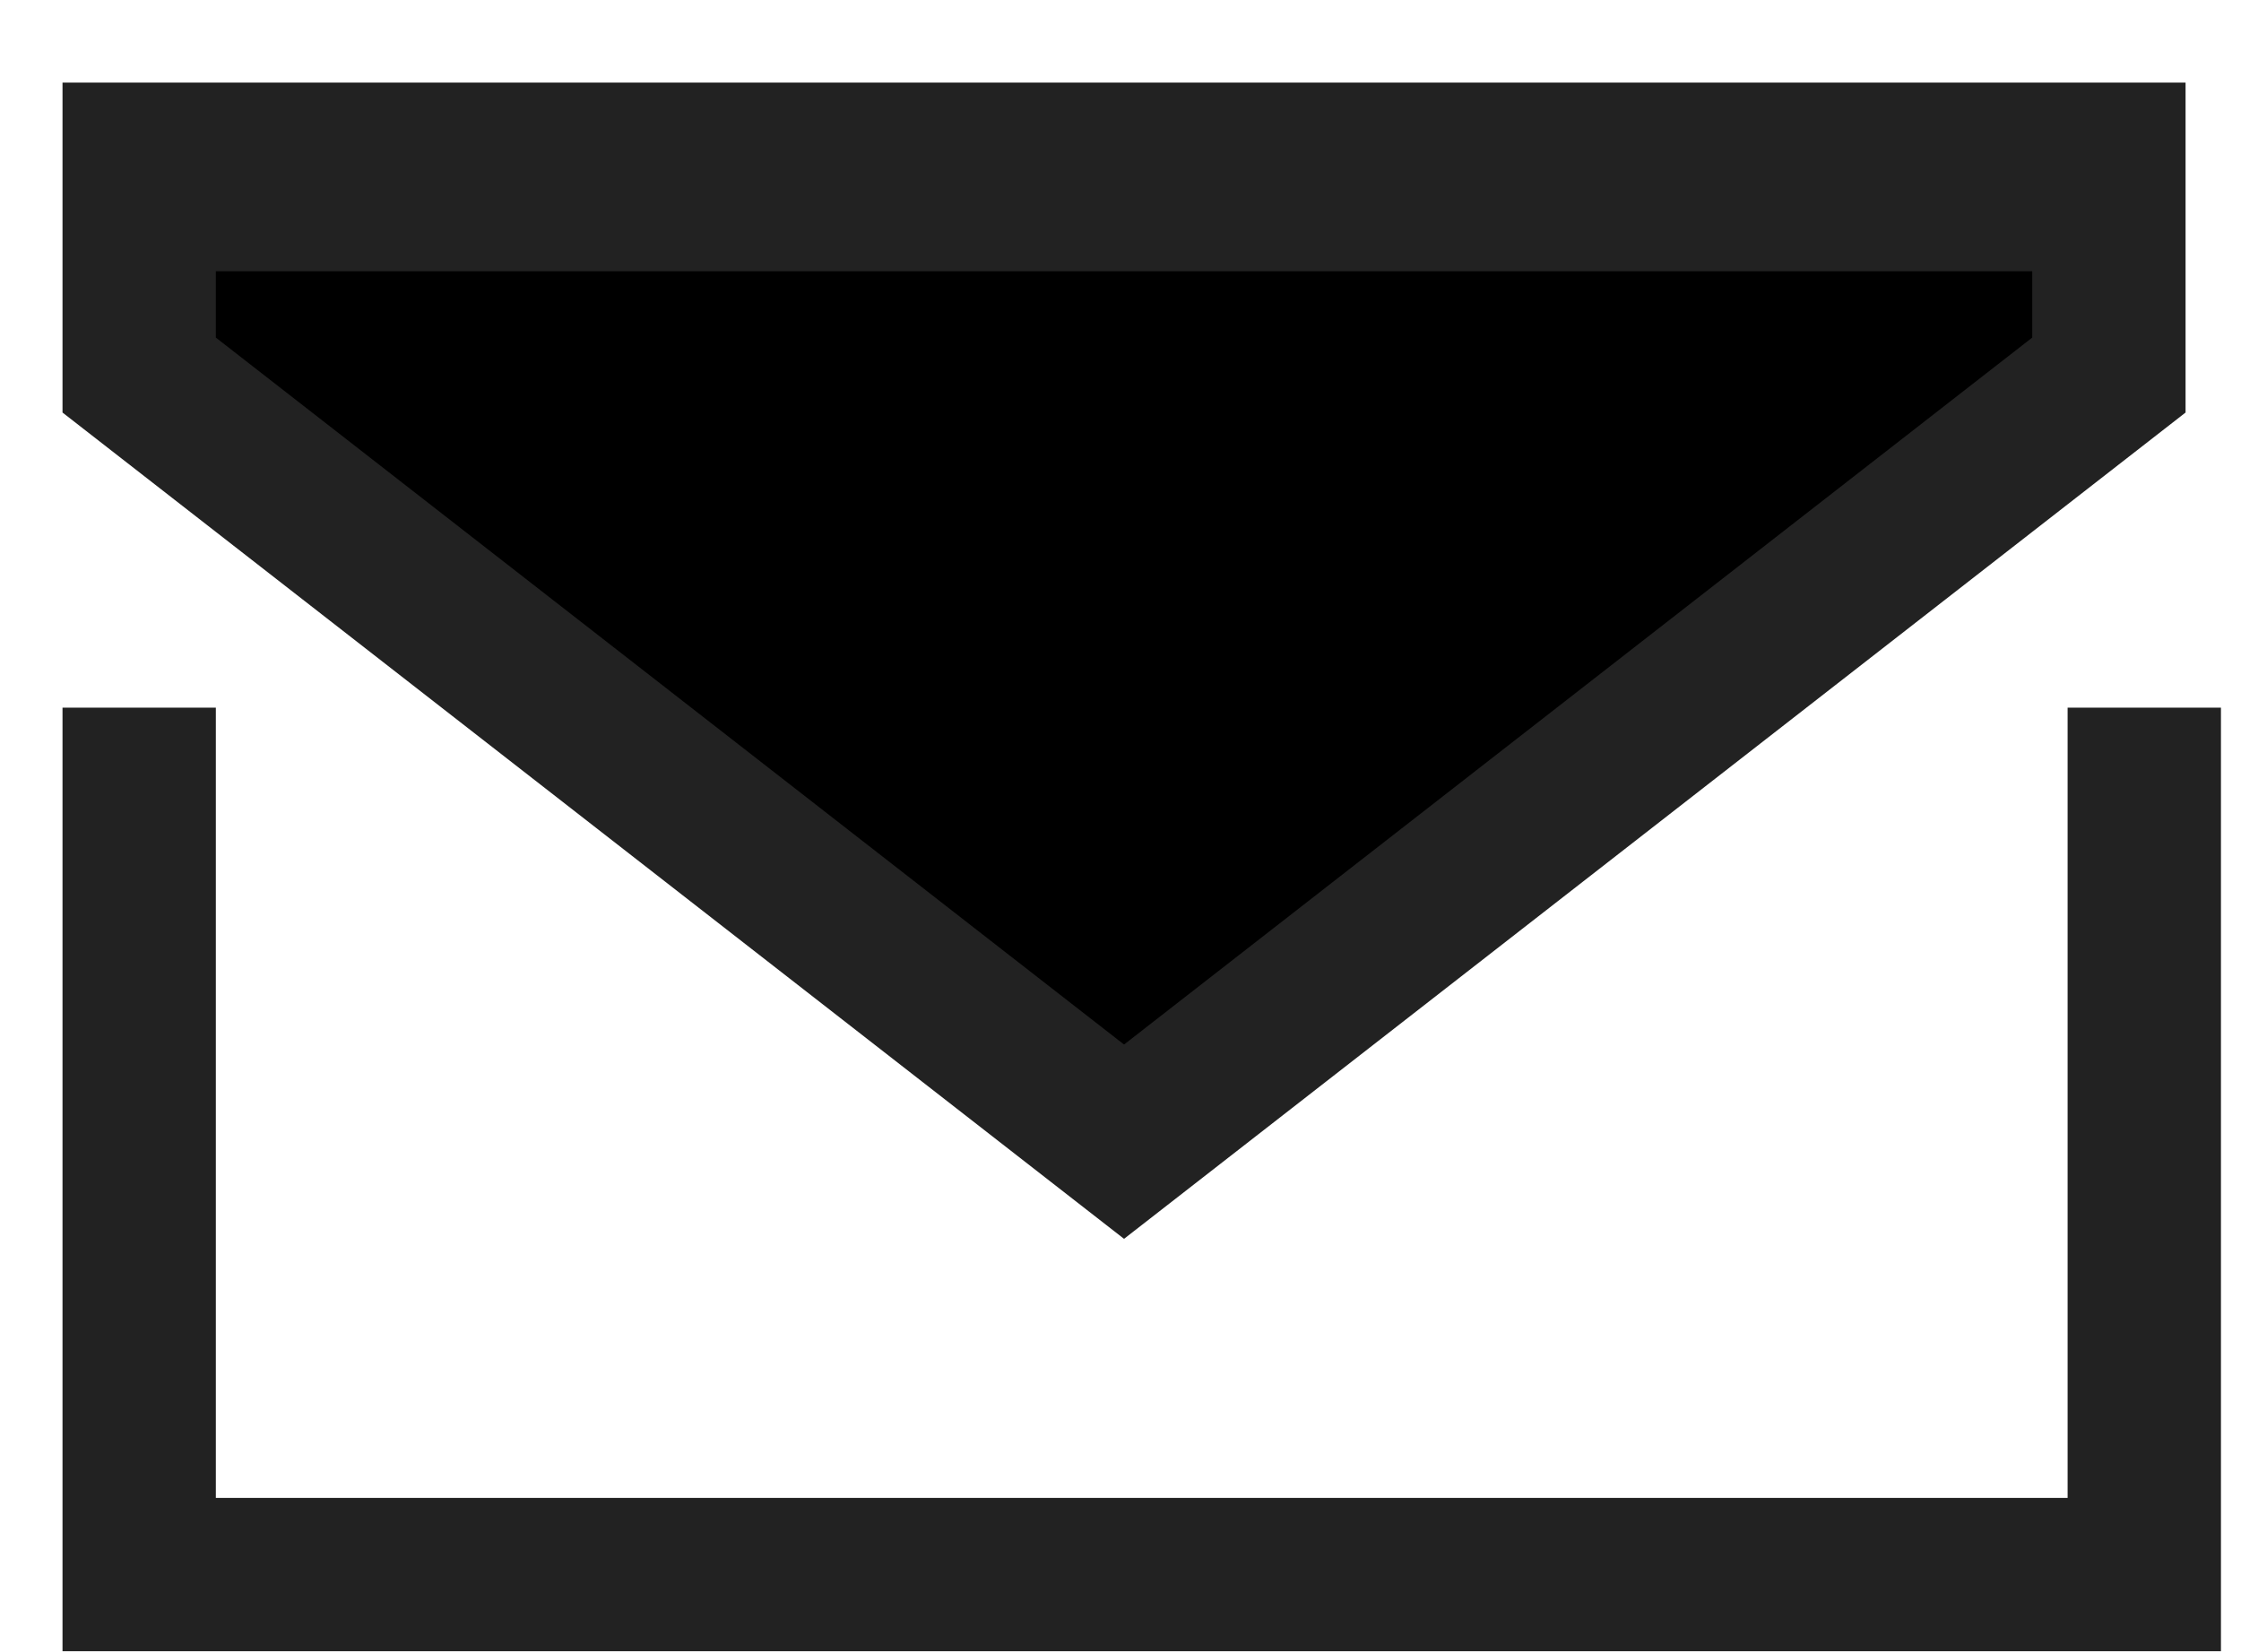
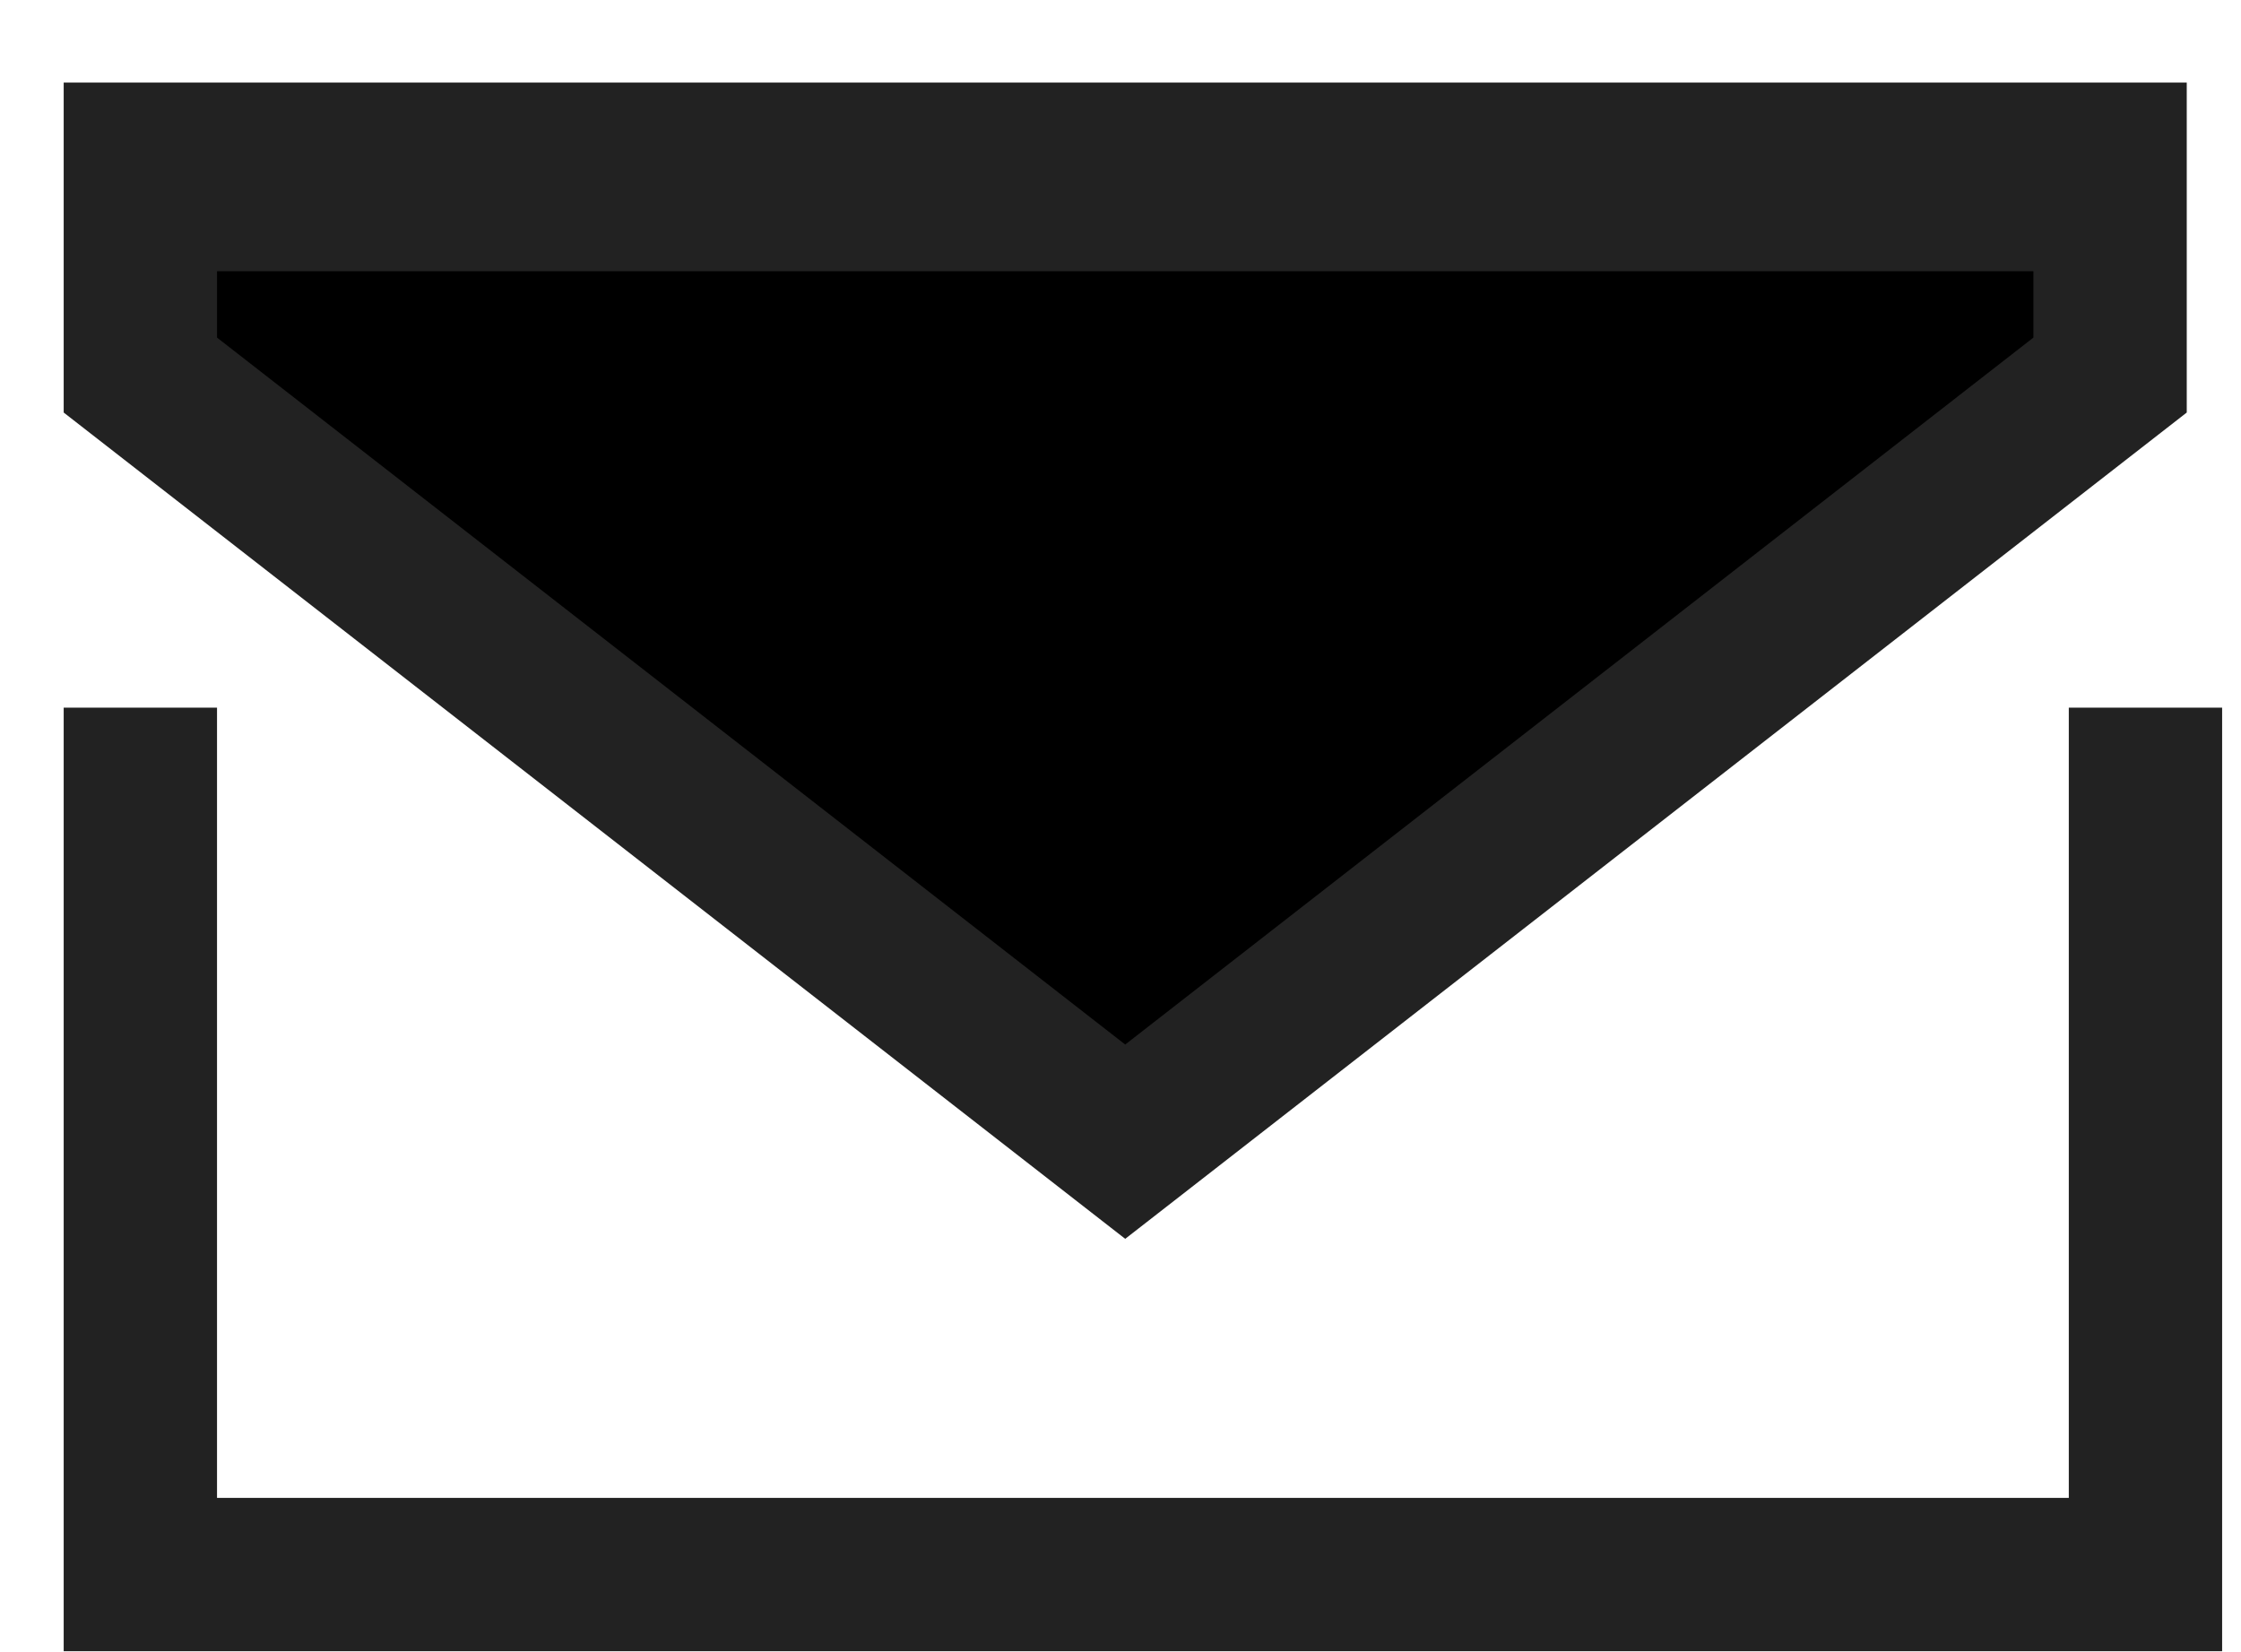
<svg xmlns="http://www.w3.org/2000/svg" width="19" height="14" viewBox="0 0 19 14">
-   <path stroke="#222" stroke-width="1.3" d="M1.18 6v8M18.18 6v8M.53 13.35h18M.53 1.35h18M17.88 3.18l-8.35 6.5-8.35-6.5V1.65h16.7v1.53Z" />
+   <path stroke="#222" stroke-width="1.3" d="M1.19 6v8M18.19 6v8M.54 13.35h18M.54 1.35h18M17.89 3.18l-8.35 6.5-8.35-6.5V1.65h16.7v1.53Z" />
</svg>
